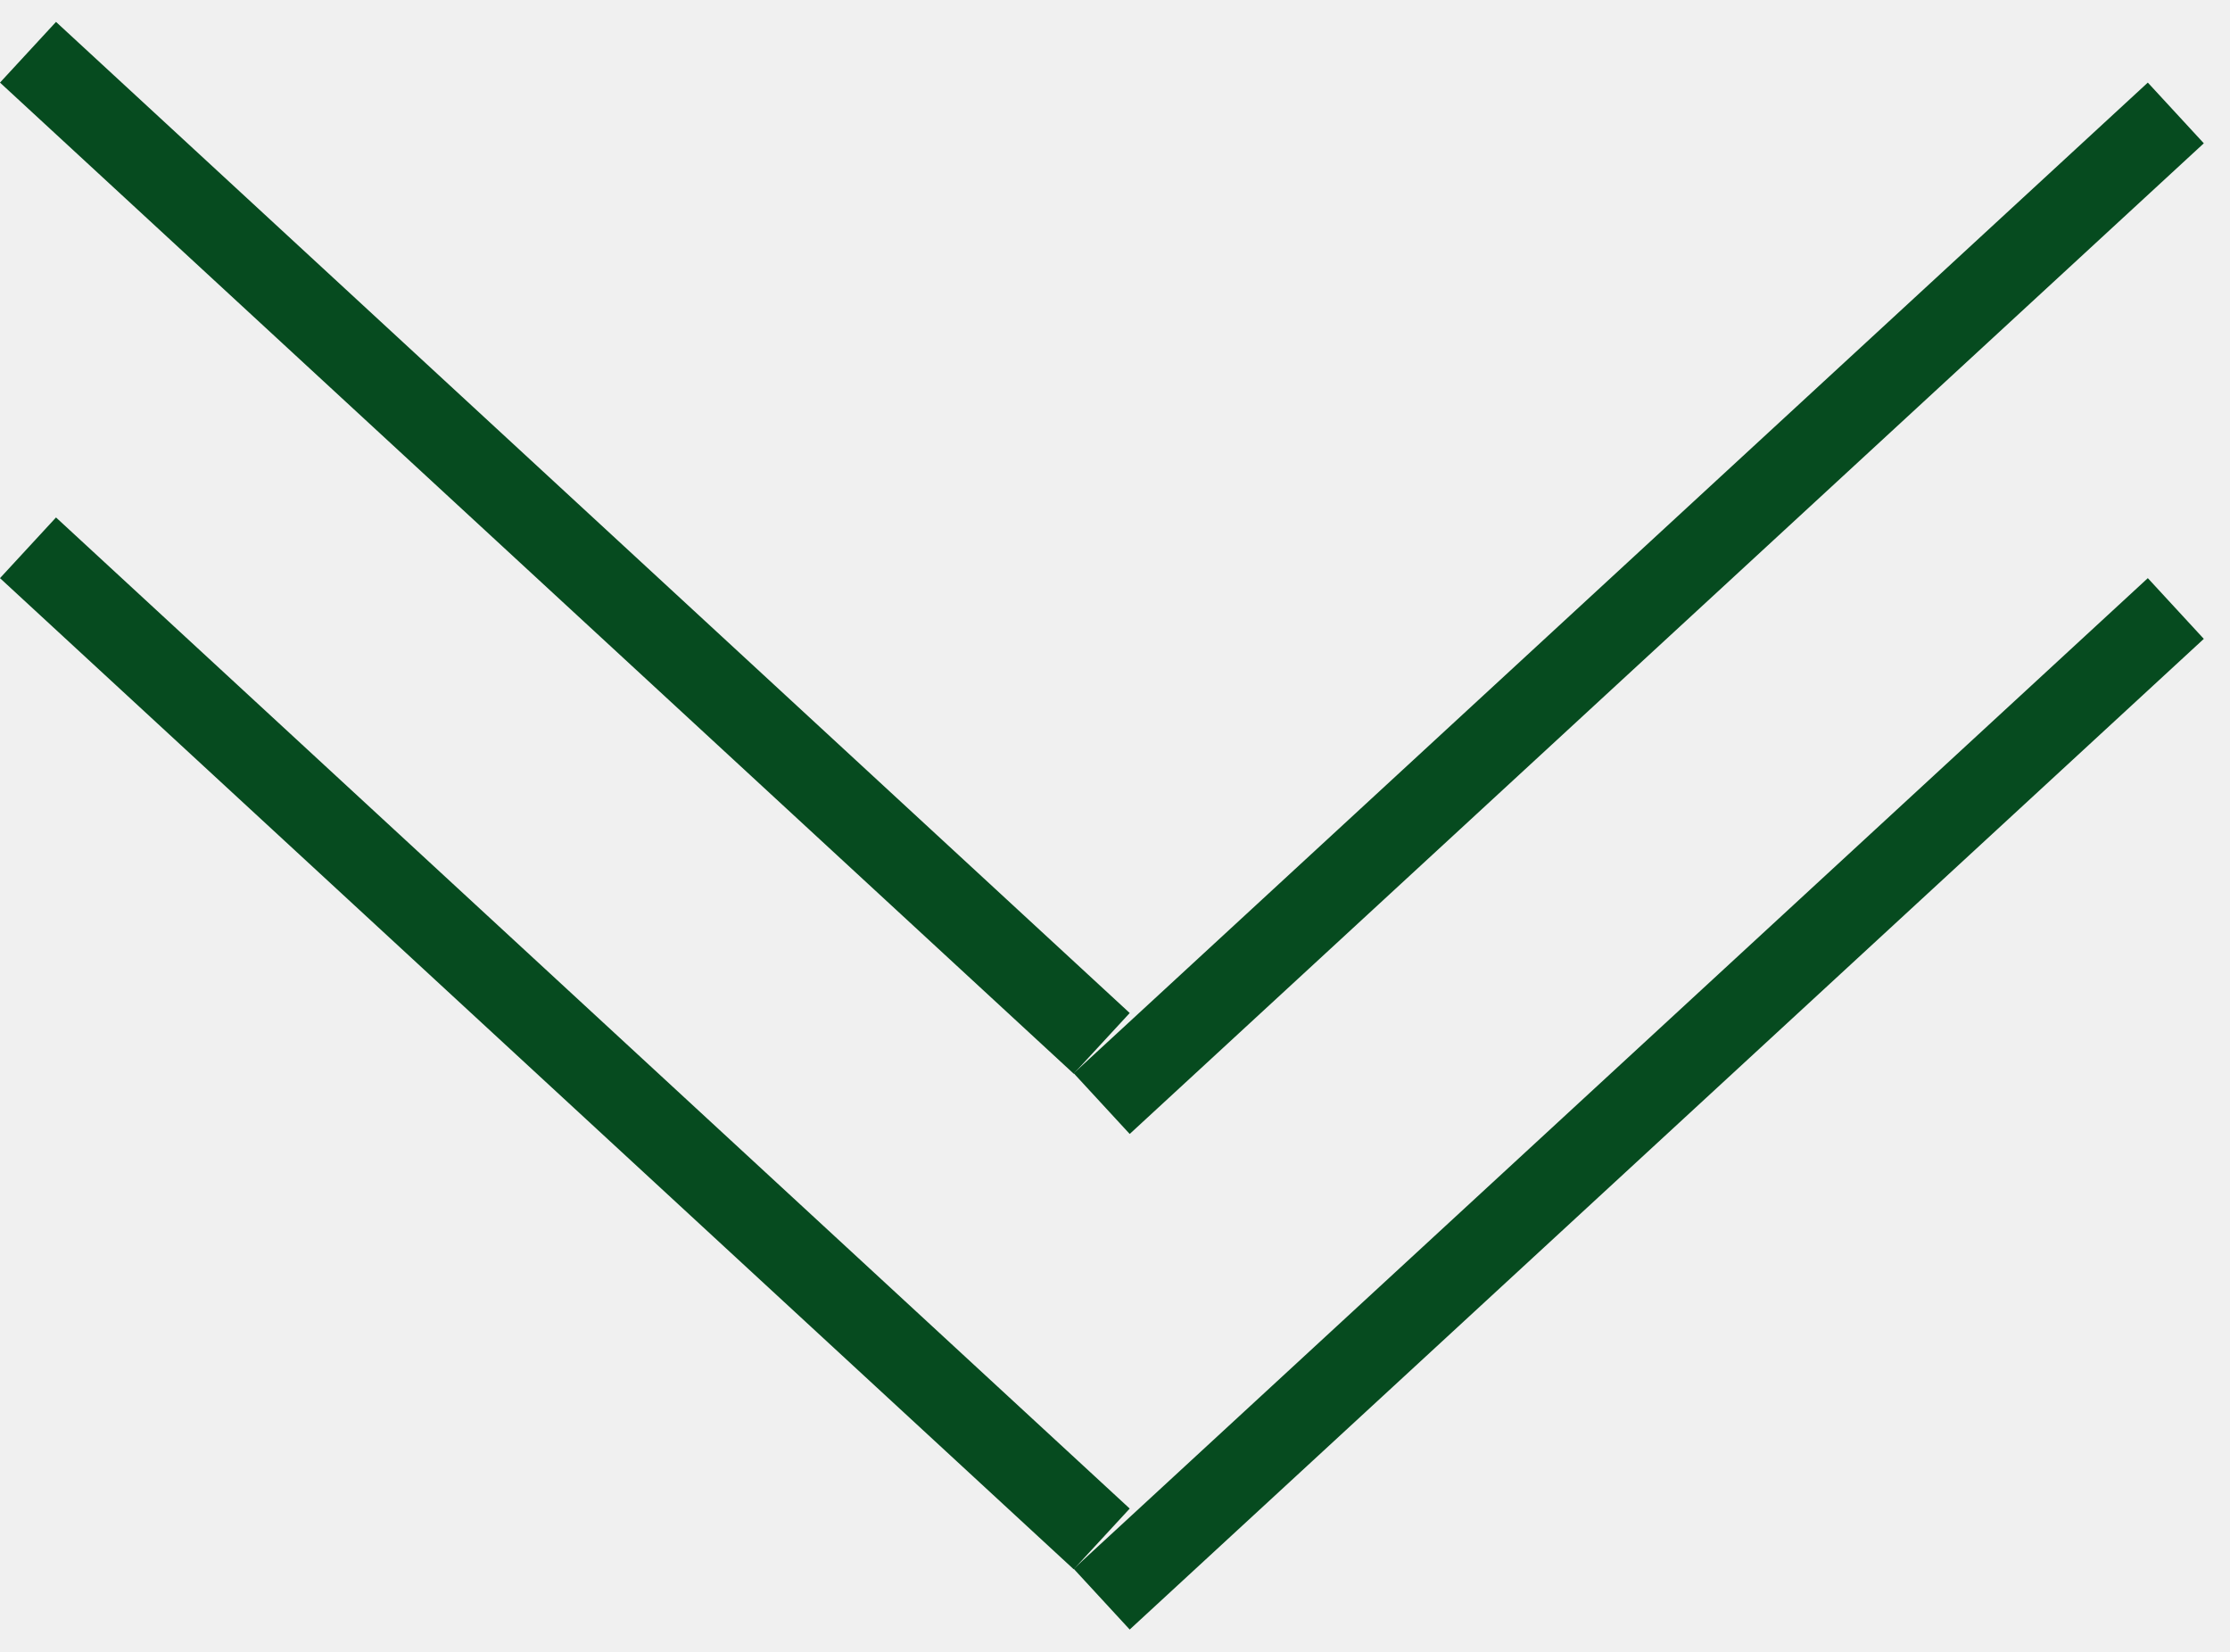
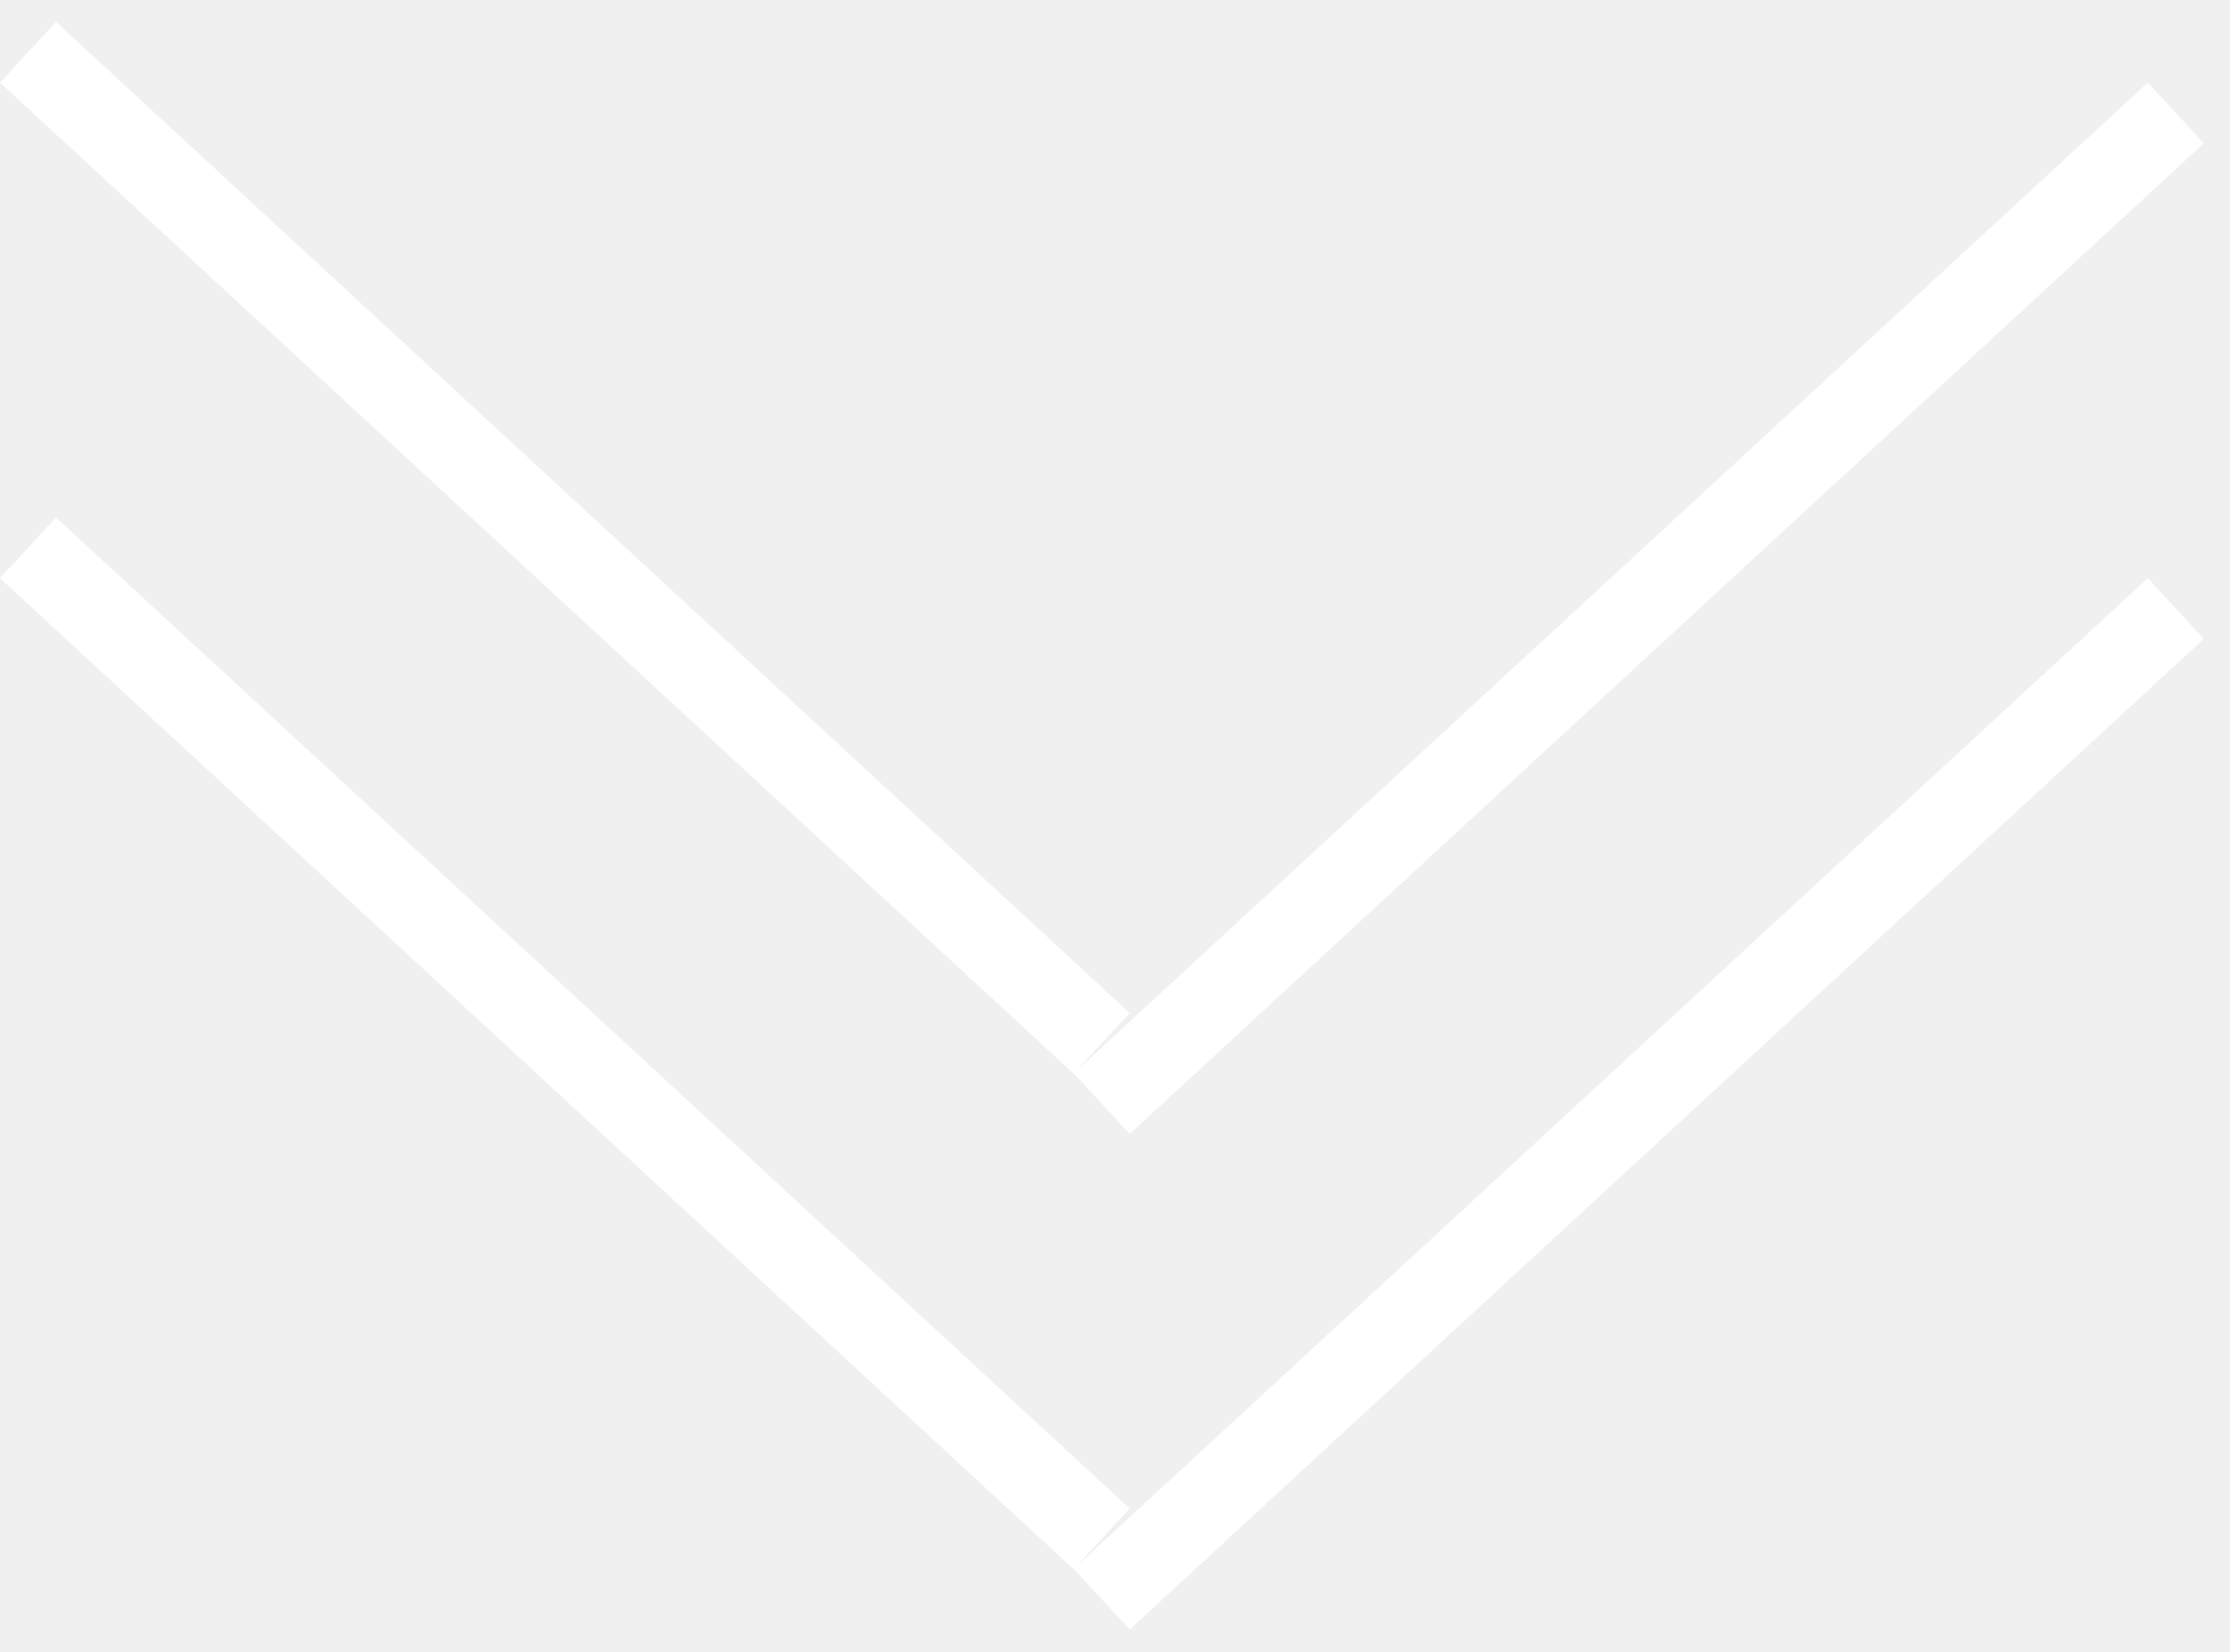
<svg xmlns="http://www.w3.org/2000/svg" width="54" height="40" viewBox="0 0 54 40" fill="none">
-   <line x1="0.678" y1="13.265" x2="26.678" y2="37.265" stroke="#064B1F" stroke-width="2" />
-   <line x1="52.688" y1="14.735" x2="26.678" y2="38.724" stroke="#064B1F" stroke-width="2" />
-   <line x1="0.678" y1="1.265" x2="26.678" y2="25.265" stroke="#064B1F" stroke-width="2" />
-   <line x1="52.688" y1="2.735" x2="26.678" y2="26.724" stroke="#064B1F" stroke-width="2" />
+   <line x1="0.678" y1="13.265" x2="26.678" y2="37.265" stroke="#fff" stroke-width="2" />
+   <line x1="52.688" y1="14.735" x2="26.678" y2="38.724" stroke="#fff" stroke-width="2" />
+   <line x1="0.678" y1="1.265" x2="26.678" y2="25.265" stroke="#fff" stroke-width="2" />
+   <line x1="52.688" y1="2.735" x2="26.678" y2="26.724" stroke="#fff" stroke-width="2" />
</svg>
